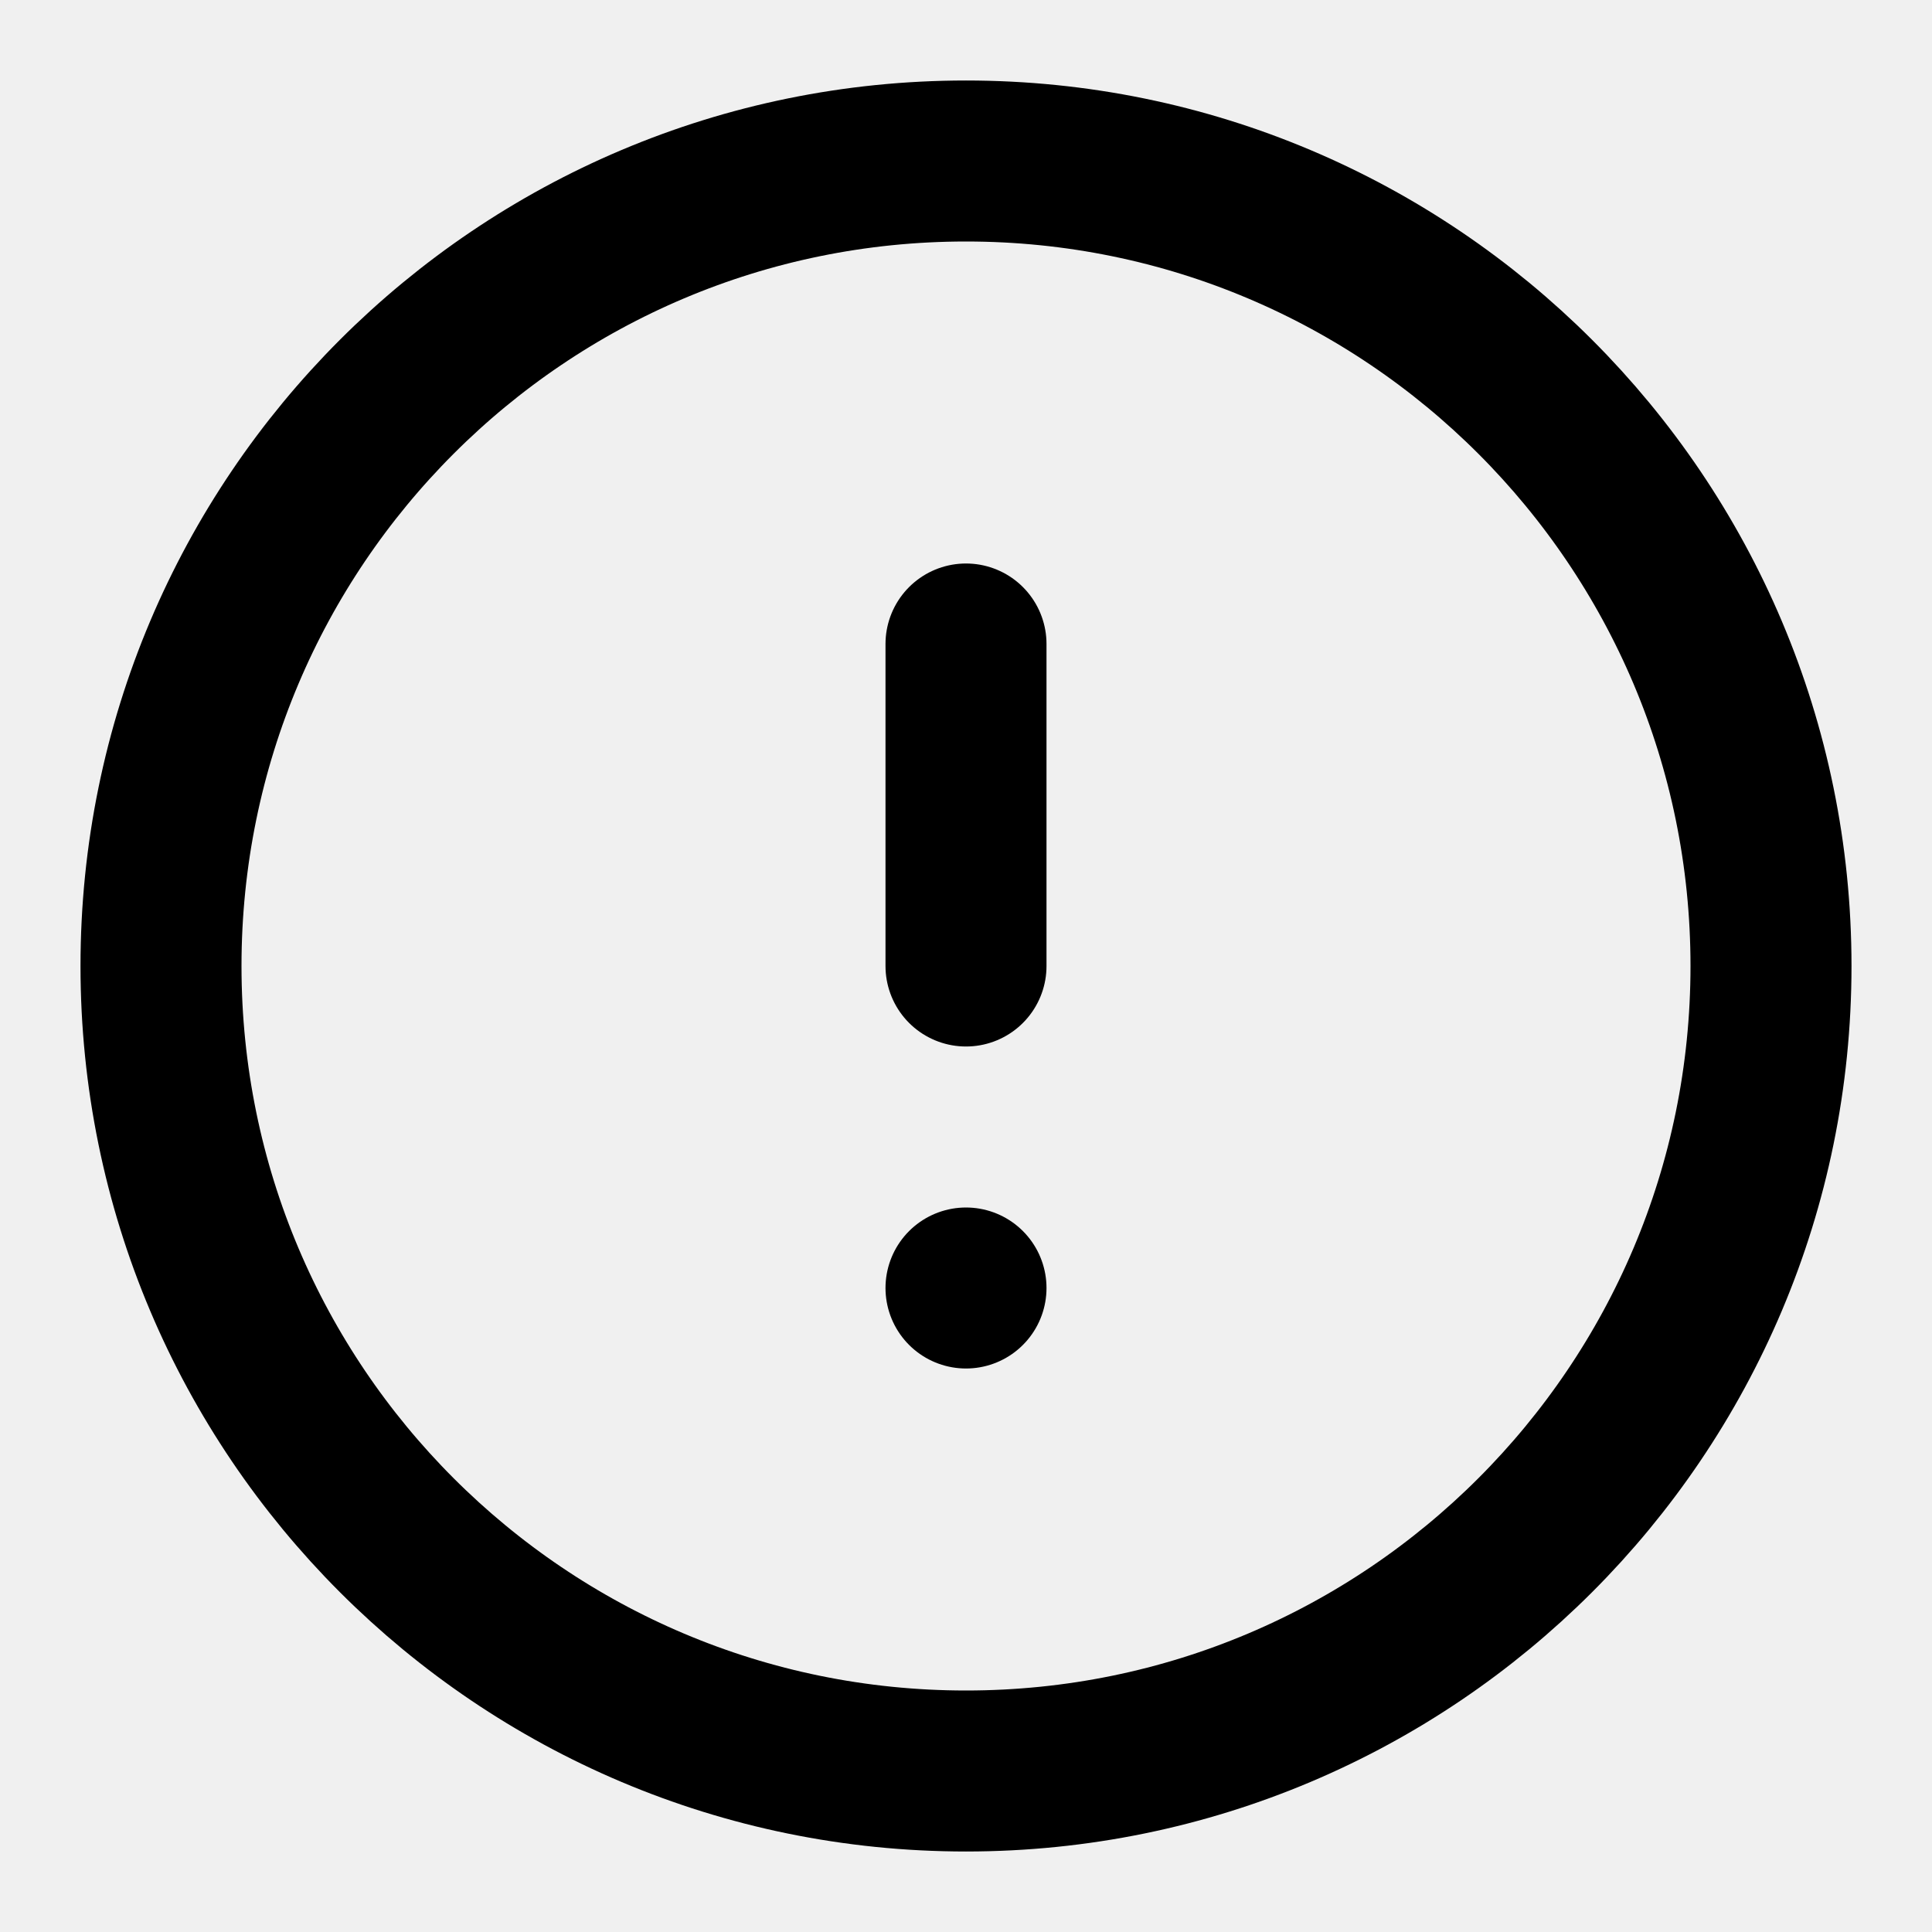
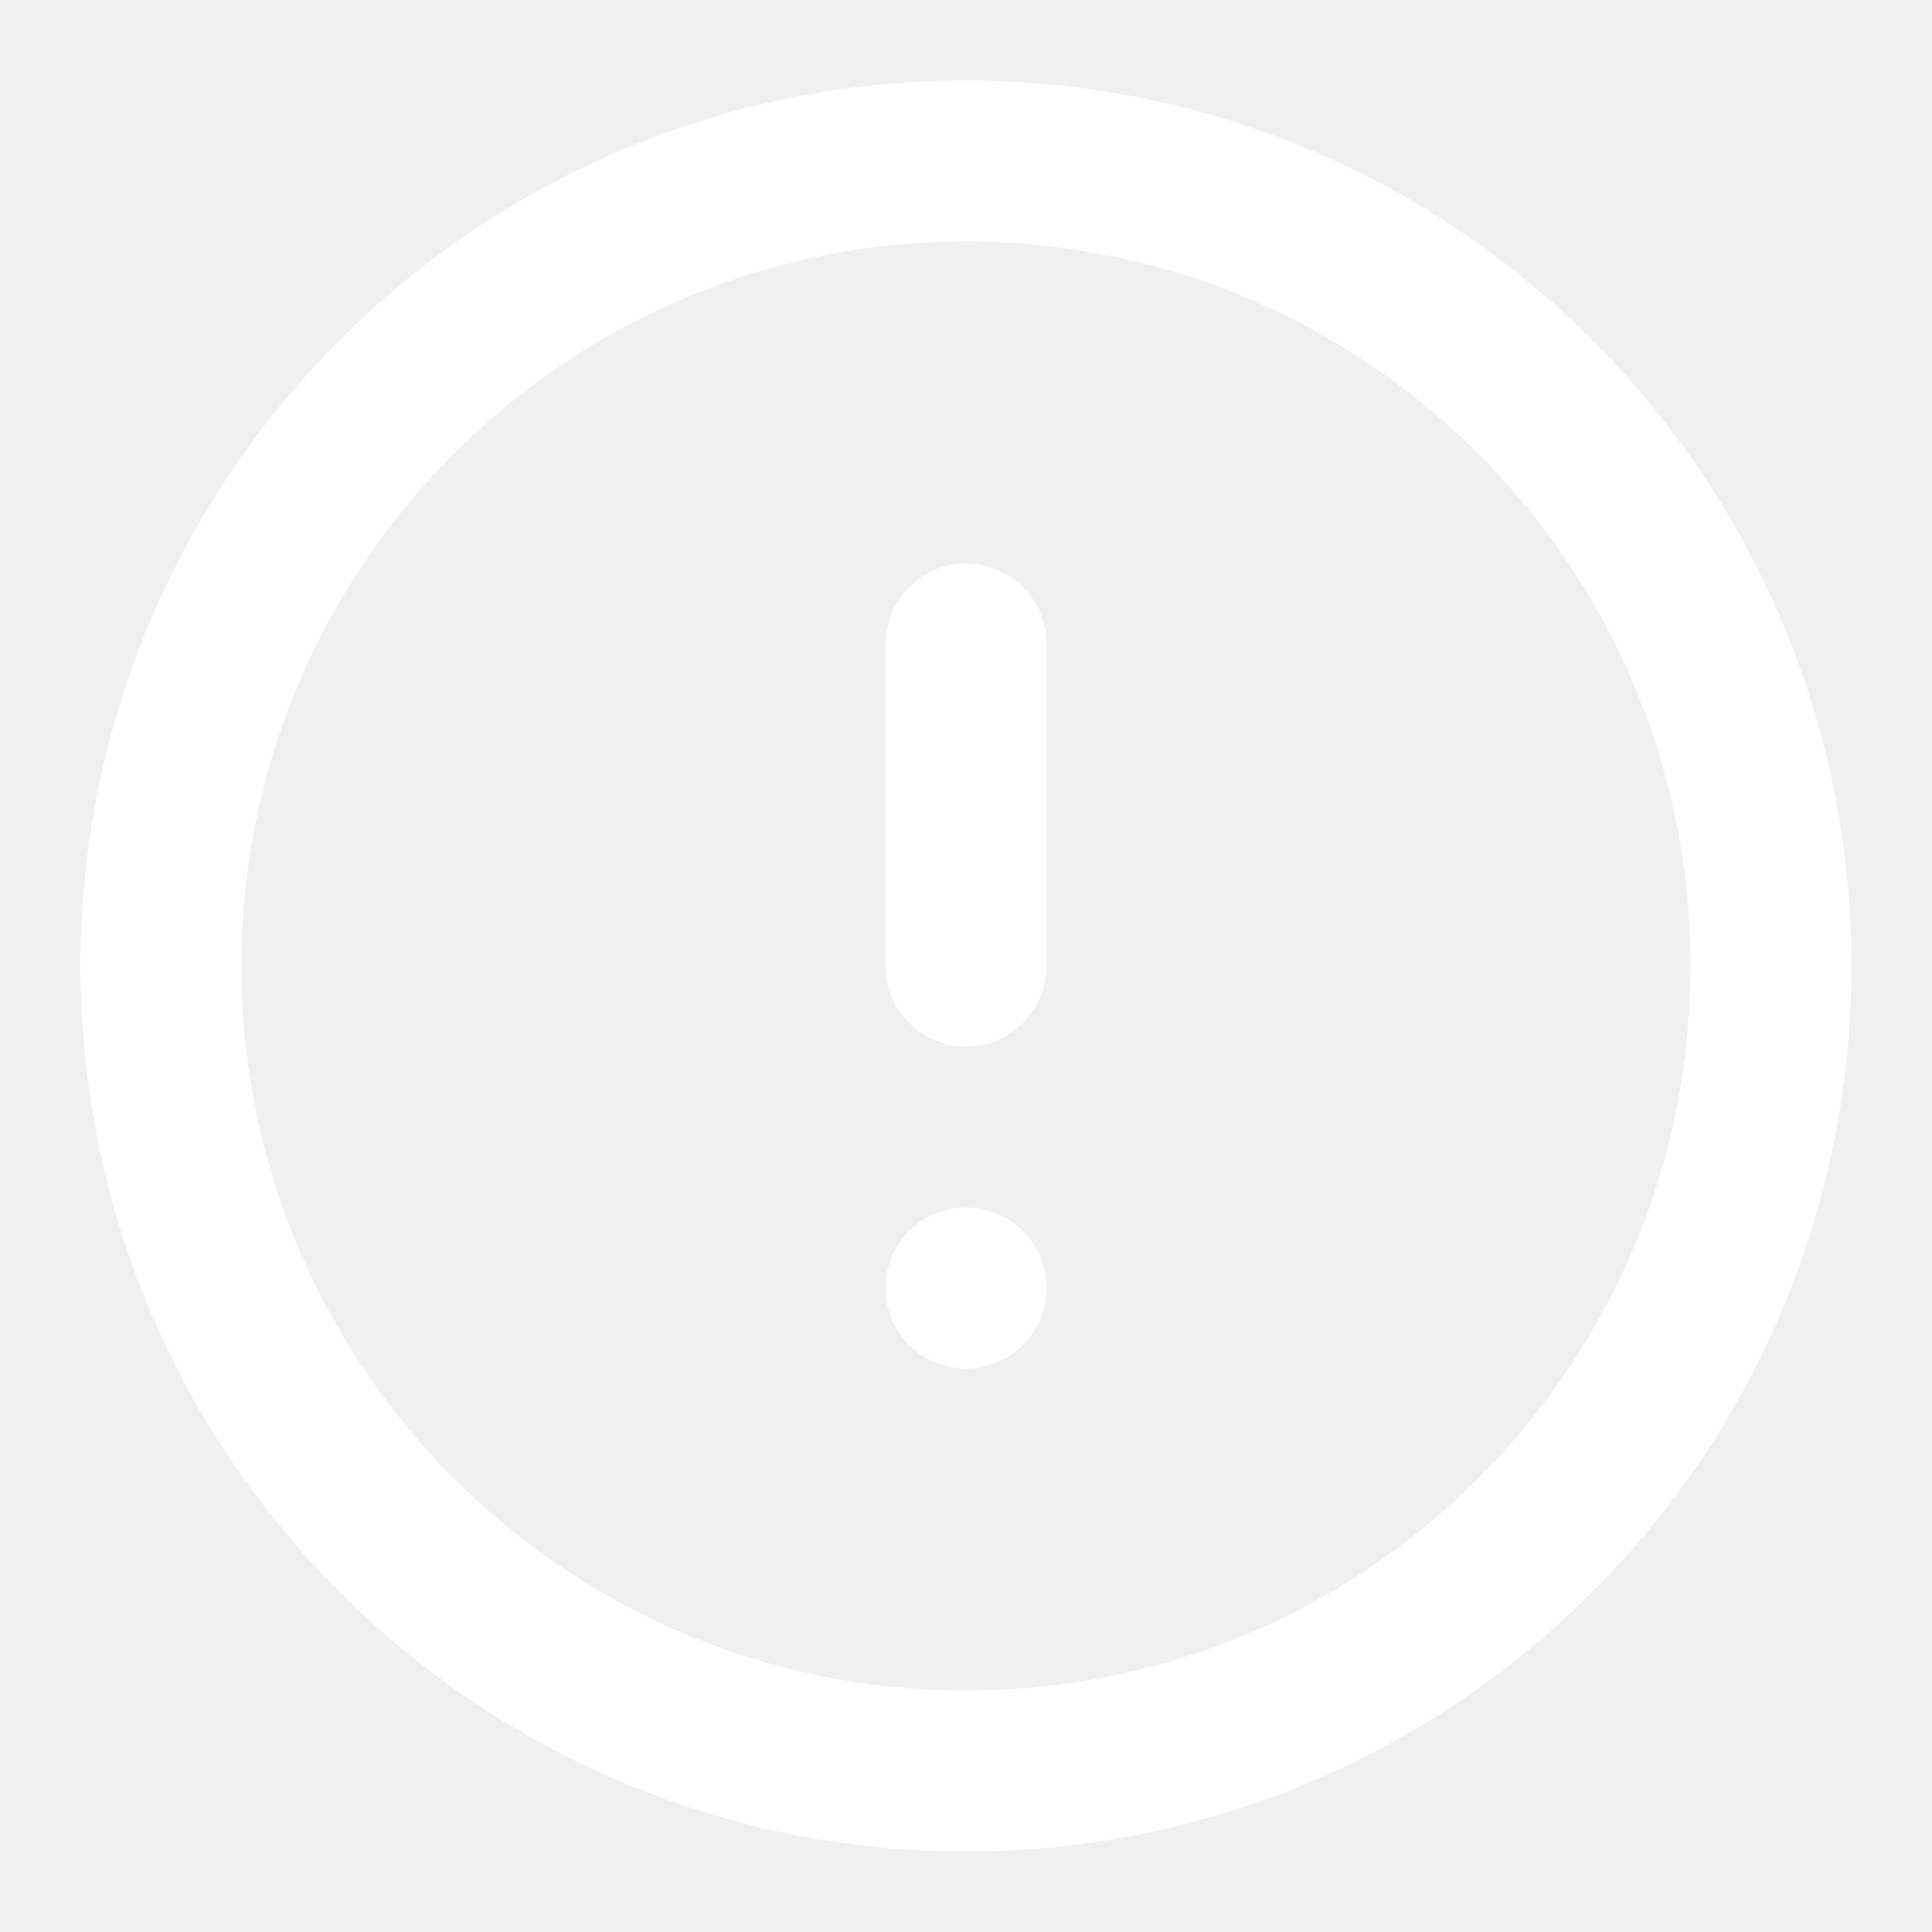
- <svg xmlns="http://www.w3.org/2000/svg" width="24" height="24" viewBox="0 0 24 24" fill="none" stroke="currentColor" stroke-width="2" stroke-linecap="round" stroke-linejoin="round" class="feather feather-alert-circle">
+ <svg xmlns="http://www.w3.org/2000/svg" width="24" height="24" viewBox="0 0 24 24" fill="none" stroke="#ffffff" stroke-width="2" stroke-linecap="round" stroke-linejoin="round" class="feather feather-alert-circle">
  <circle cx="12" cy="12" r="10" />
  <line x1="12" y1="8" x2="12" y2="12" />
  <line x1="12" y1="16" x2="12" y2="16" />
</svg>
